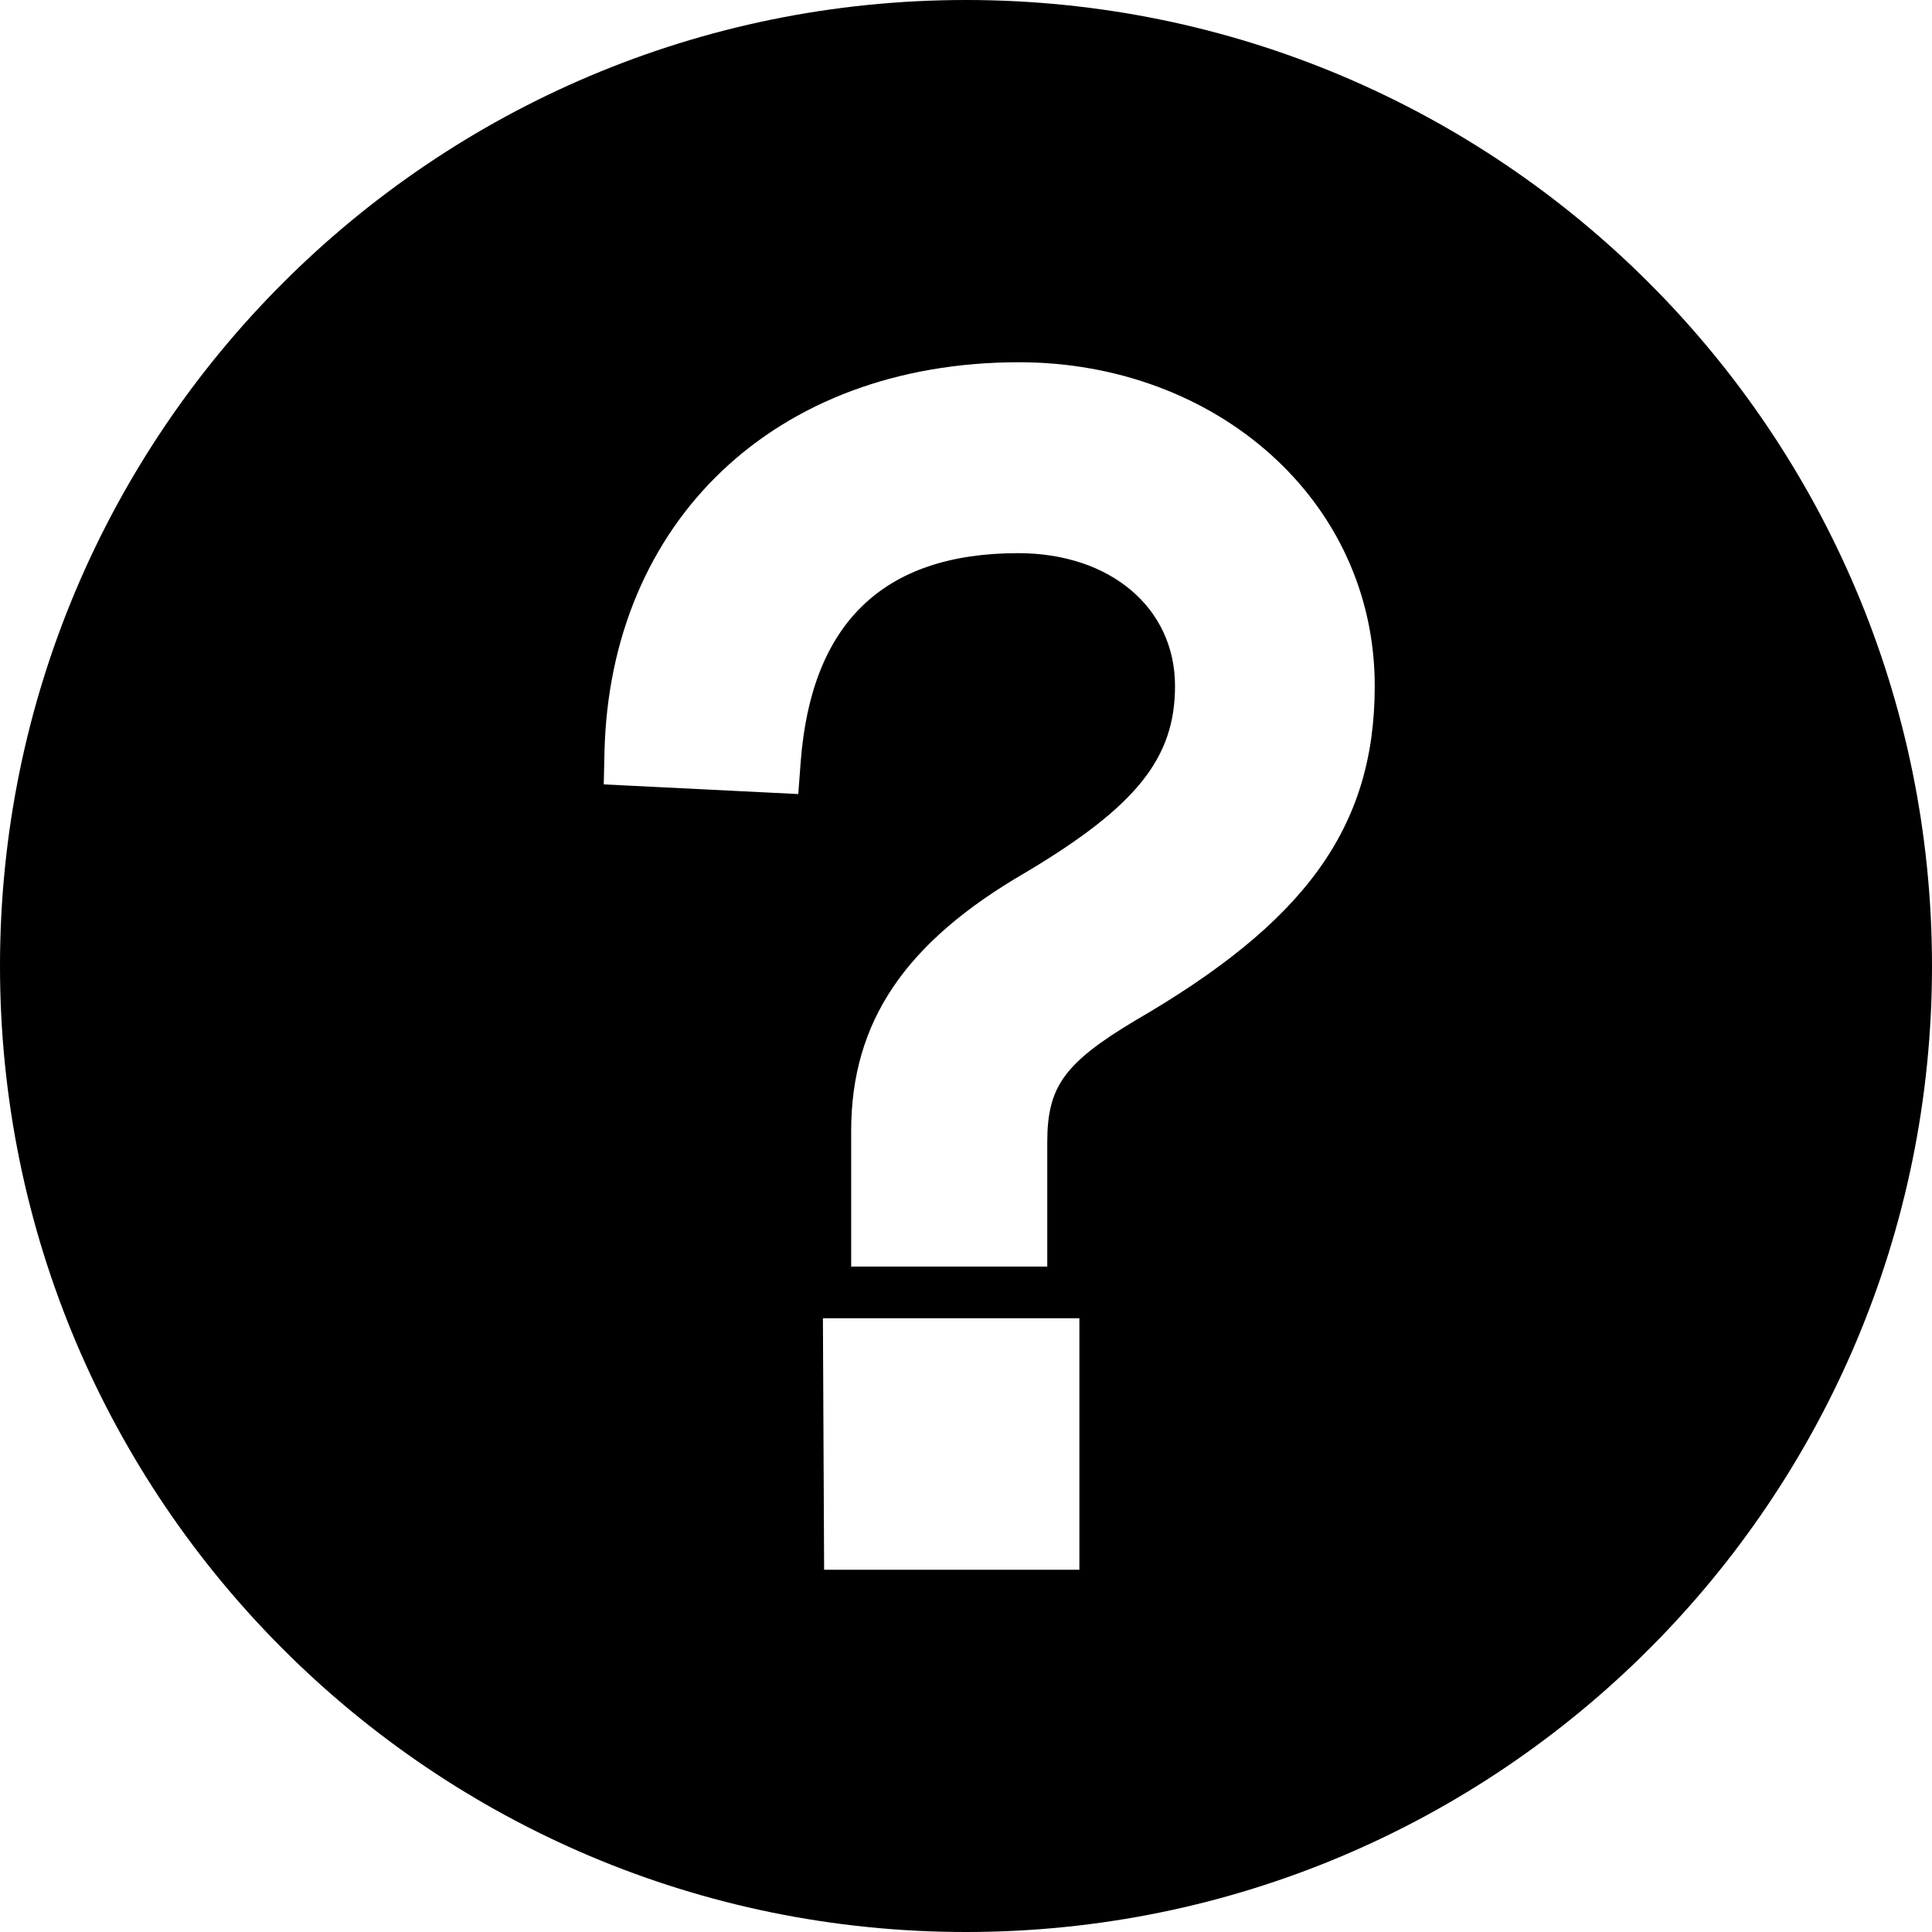
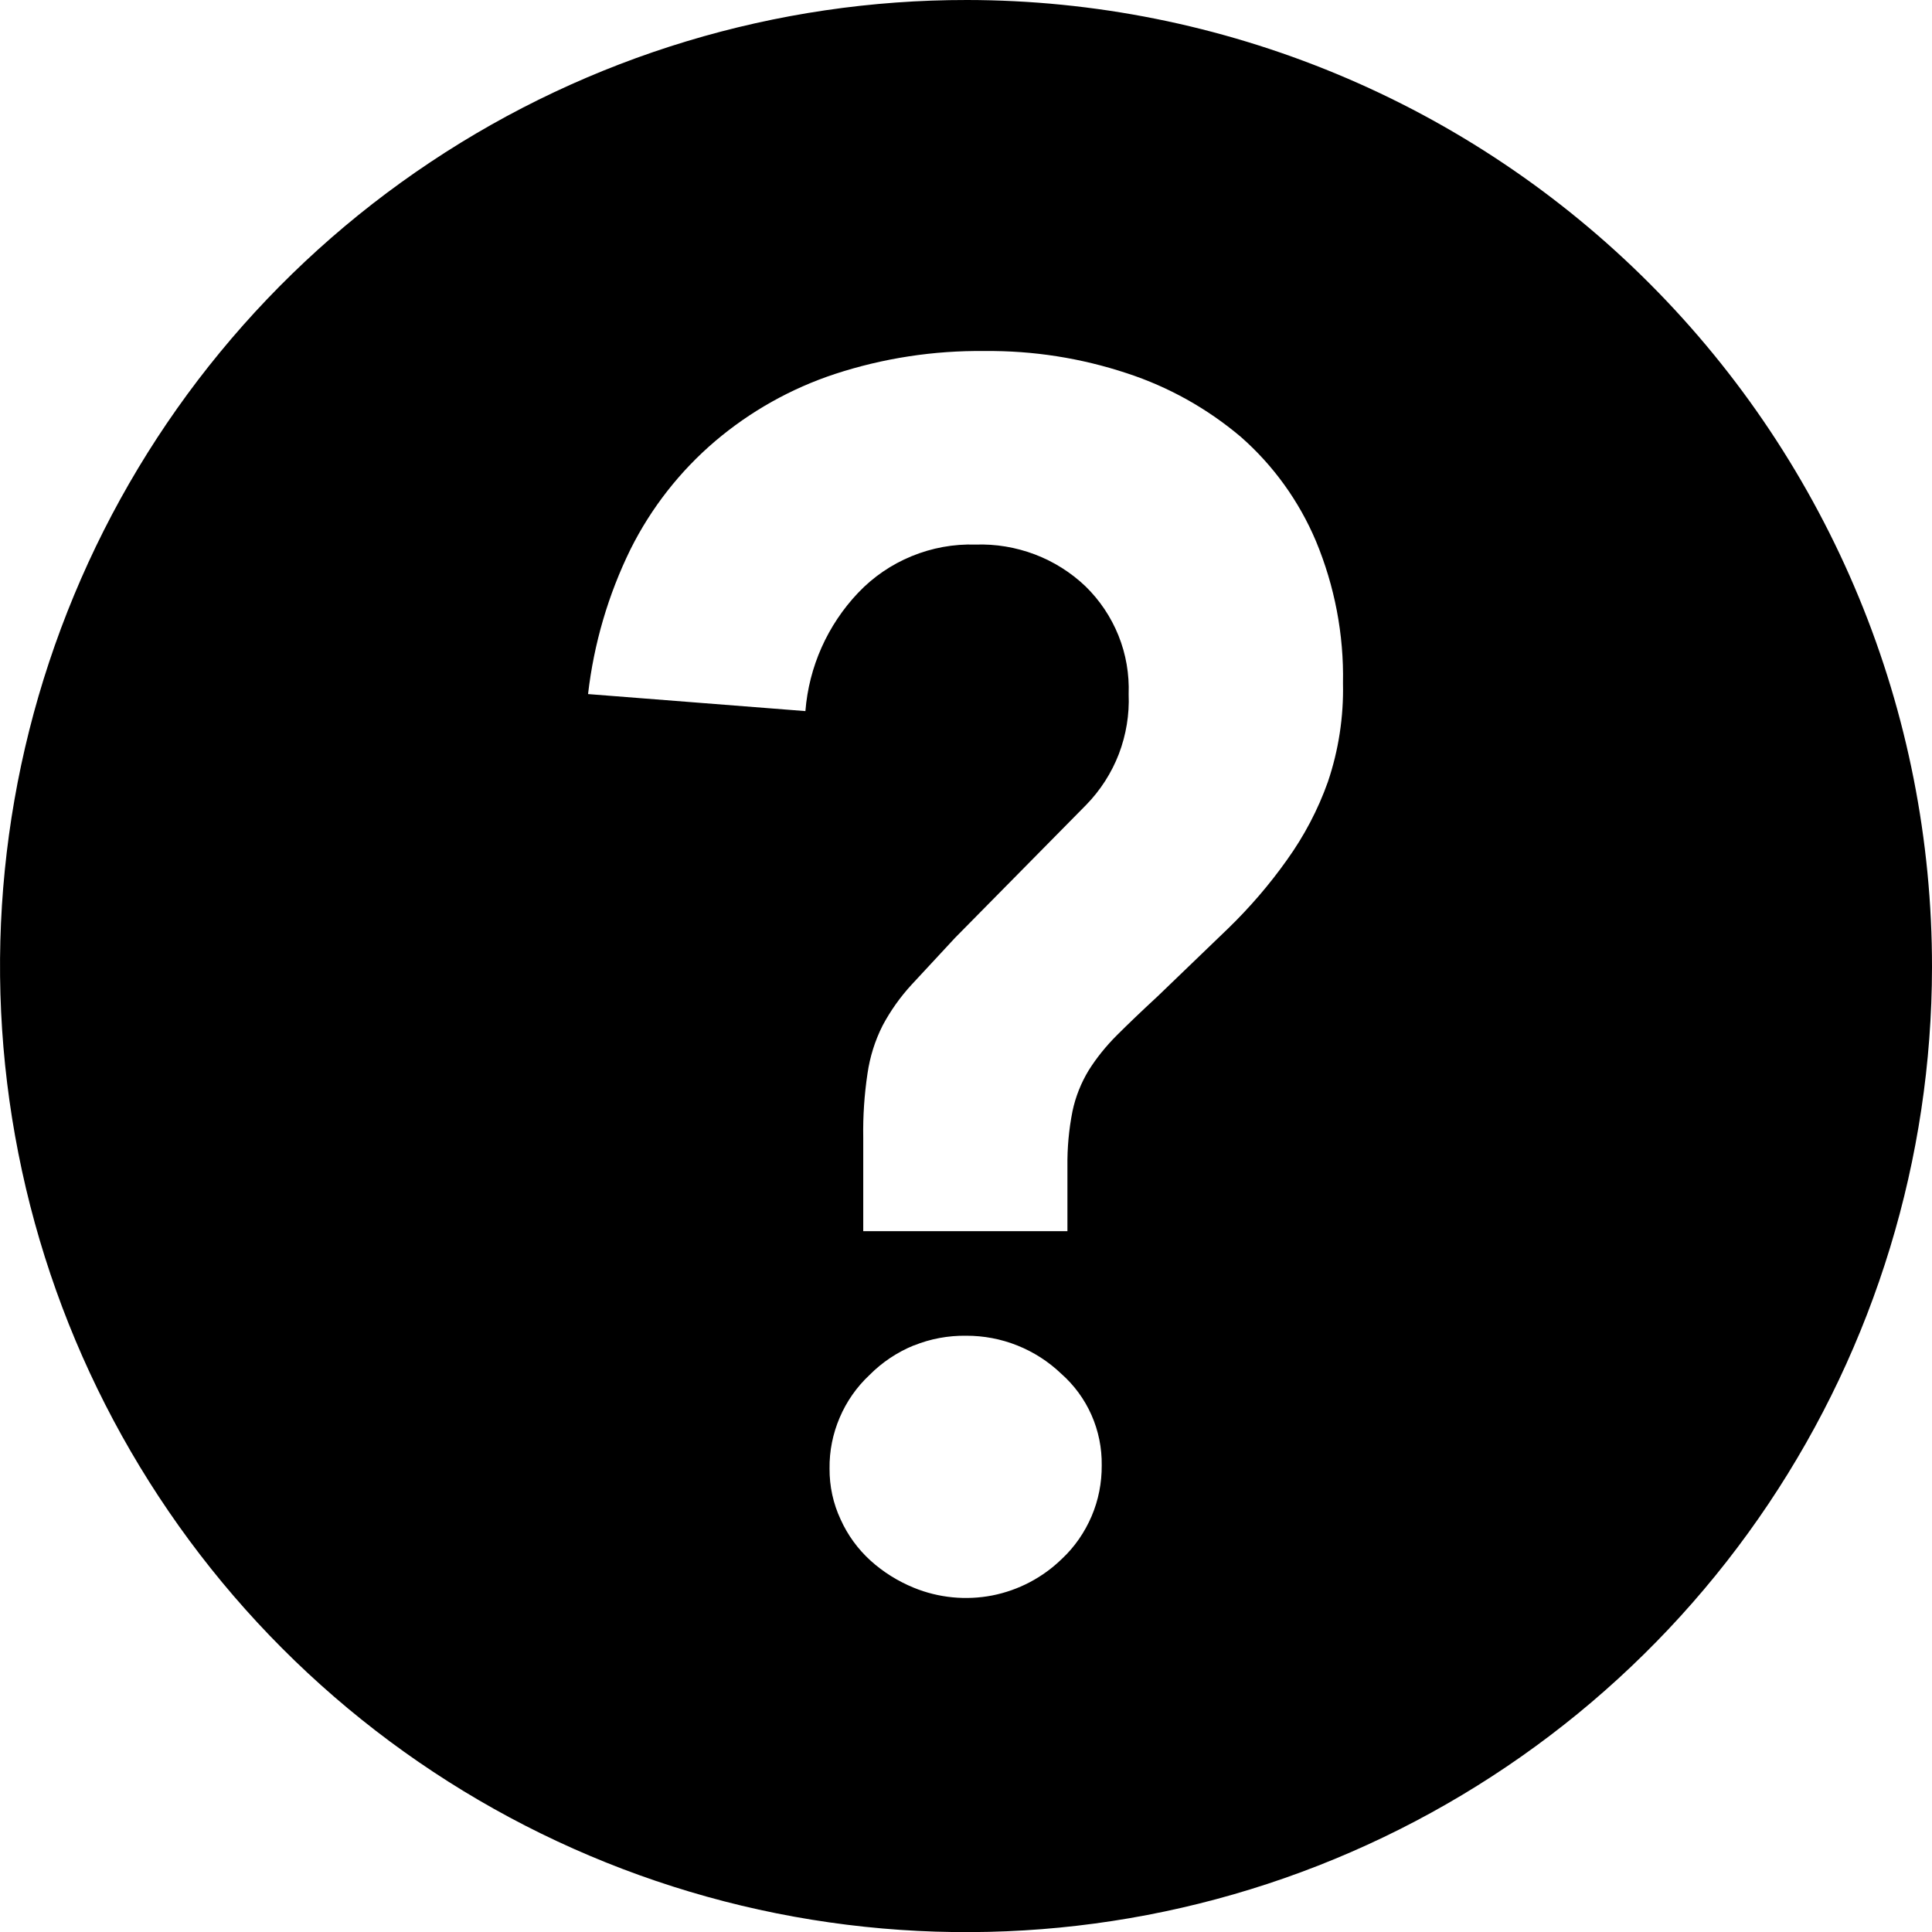
<svg xmlns="http://www.w3.org/2000/svg" id="icon-circle-question" viewBox="0 0 16 16">
-   <path d="M8 16A8 8 0 1 1 8 0a8 8 0 0 1 0 16zm-.951-6.632v1.121h1.624V9.461c0-.458.136-.654.724-1.007 1.39-.805 1.988-1.583 1.988-2.772C11.385 4.14 10.067 3 8.439 3 6.414 3 5.05 4.323 5.006 6.23L5 6.496l1.611.08.02-.267c.087-1.137.673-1.728 1.801-1.728.763 0 1.299.453 1.299 1.1 0 .594-.315.995-1.24 1.546-.99.574-1.442 1.23-1.442 2.14zm-.234 1.549L6.825 13h2.114v-2.083H6.815z" fill-rule="nonzero" />
+   <path d="M3.564 1.343C4.881.465 6.428-.002 8.01-0c1.051.001 2.091.21 3.061.613.97.403 1.851.994 2.593 1.738.742.744 1.33 1.627 1.731 2.598.401.971.606 2.012.605 3.063C15.998 9.593 15.527 11.139 14.646 12.454s-2.132 2.338-3.594 2.942c-1.463.604-3.071.76-4.623.449-1.551-.311-2.976-1.075-4.093-2.195C1.218 12.529.458 11.103.152 9.551c-.307-1.552-.146-3.16.461-4.621C1.22 3.468 2.247 2.22 3.564 1.343zm4.004 9.799c-.137.056-.262.139-.367.245-.106.099-.19.219-.247.353-.057.133-.086.277-.084.422-.001.146.03.29.092.422.058.129.142.244.246.339.106.096.228.172.36.226.205.084.431.106.649.064.218-.043.418-.148.577-.303.106-.099.189-.22.246-.353.057-.133.085-.277.084-.422.002-.143-.027-.286-.085-.417-.058-.131-.144-.248-.252-.343-.212-.202-.493-.314-.786-.313-.148-.002-.296.025-.433.081zm1.764-8.051c-.38-.126-.777-.188-1.177-.184-.421-.005-.84.059-1.24.19-.364.12-.701.309-.993.557-.291.248-.529.552-.7.894-.185.377-.304.783-.352 1.2l1.8.141c.029-.367.183-.712.436-.979.125-.132.276-.235.444-.304.168-.069.348-.102.529-.096.167-.006.333.022.49.081.156.059.299.149.42.264.119.116.212.255.274.409.062.154.09.319.084.485.007.169-.021.337-.081.495-.061.158-.153.301-.271.422l-1.085 1.1-.36.388c-.094.102-.175.216-.24.338-.064.126-.106.261-.126.4-.026.175-.038.351-.035.528v.776h1.691v-.536c-.002-.154.012-.307.042-.458.025-.119.071-.234.134-.338.066-.105.145-.202.233-.29.093-.093.206-.201.338-.323l.585-.563c.178-.173.341-.362.485-.565.143-.199.258-.417.34-.648.089-.263.131-.539.125-.817.008-.404-.069-.804-.224-1.177-.14-.331-.352-.626-.622-.863-.278-.235-.598-.414-.944-.527z" fill-rule="evenodd" />
</svg>
